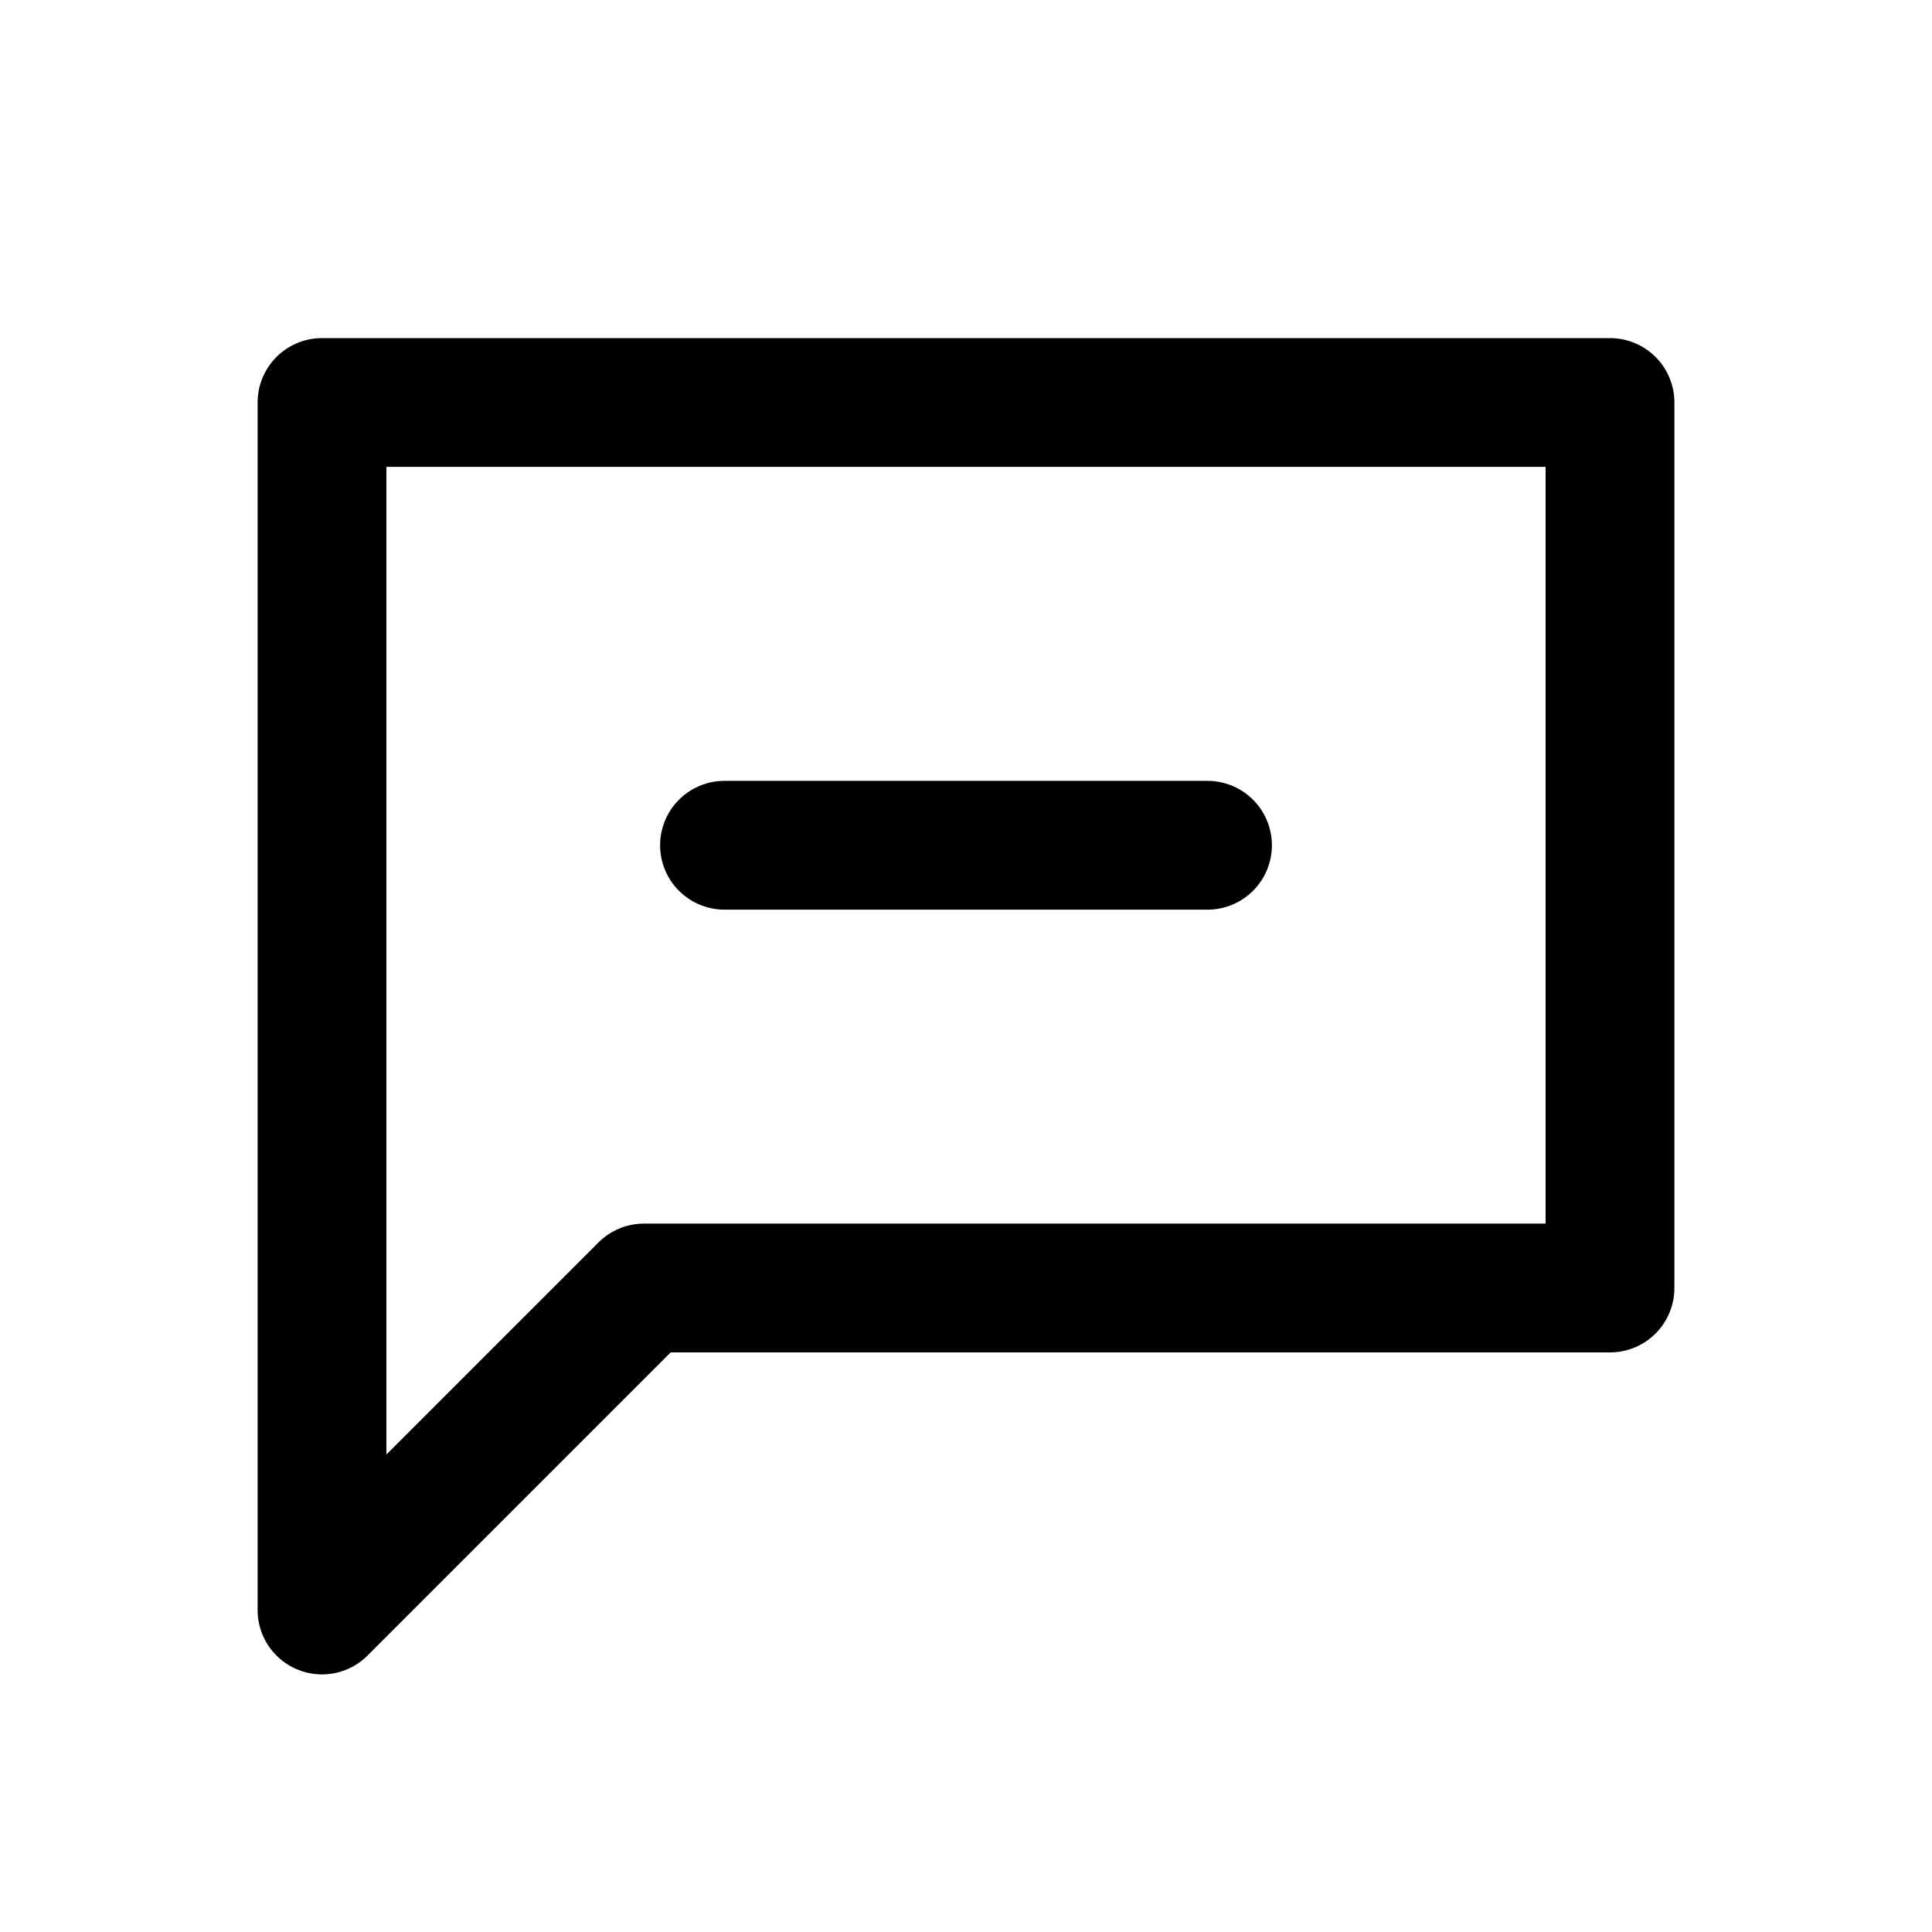
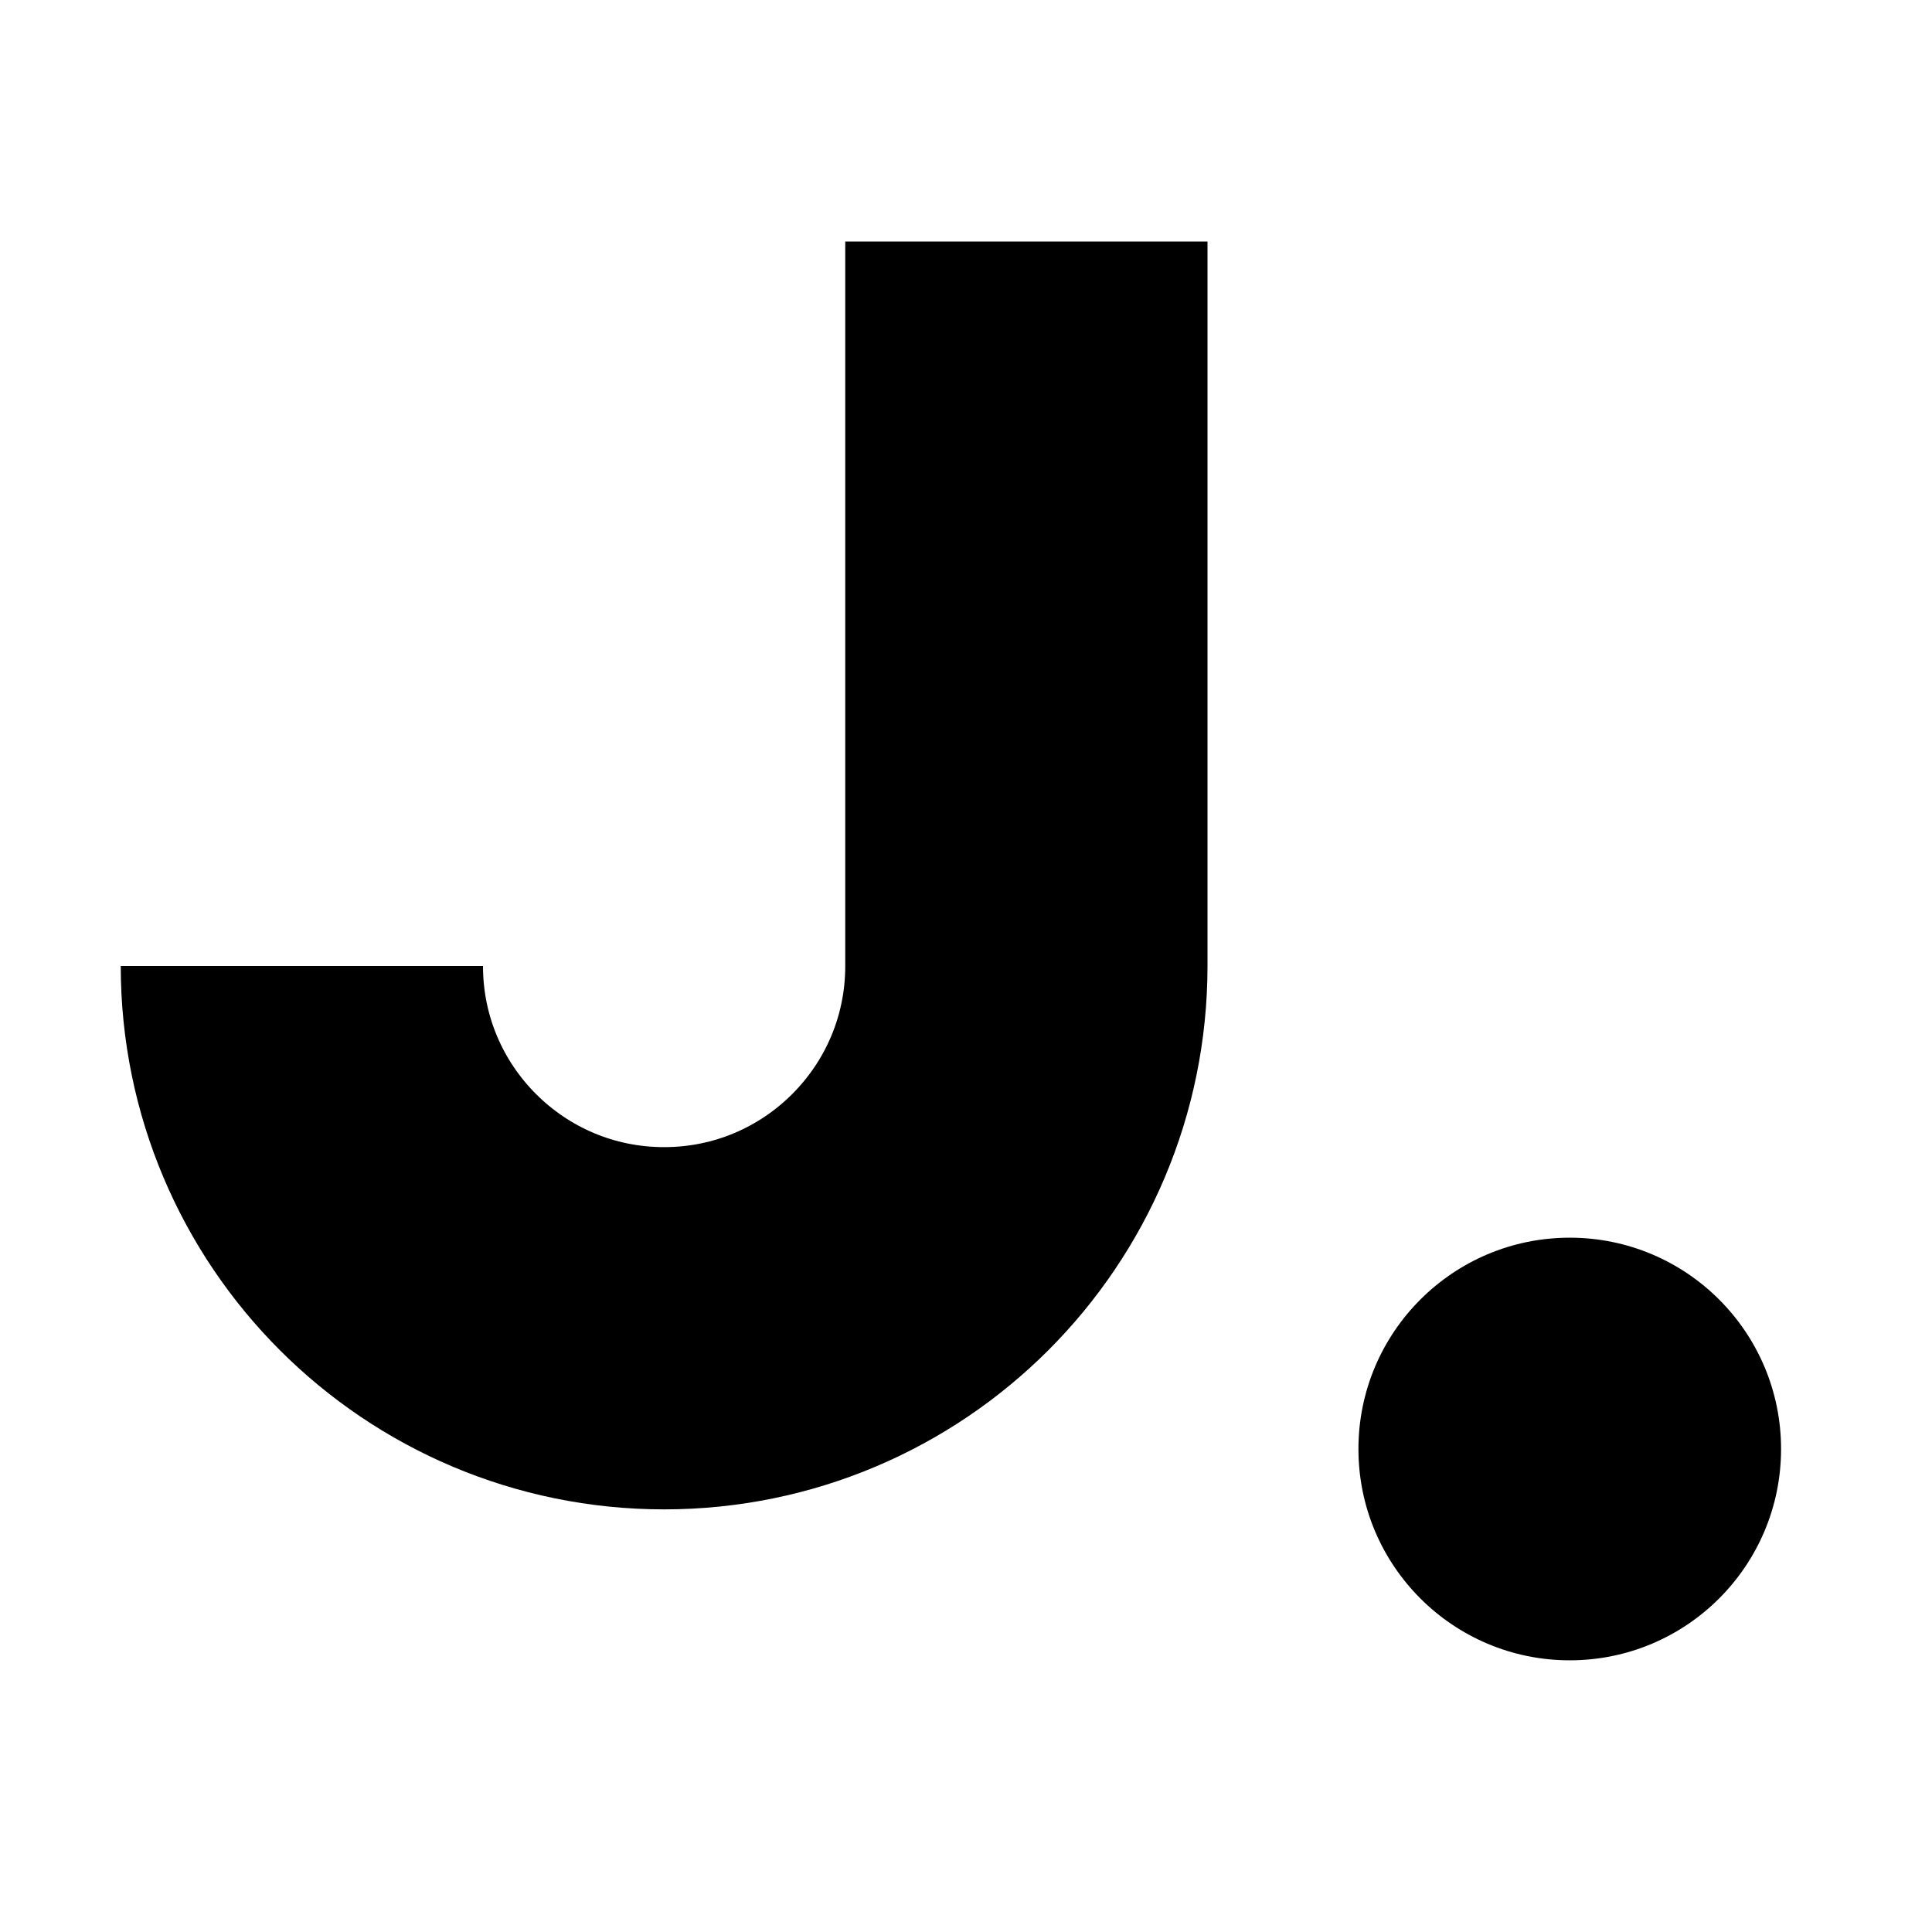
- <svg xmlns="http://www.w3.org/2000/svg" viewBox="0 0 24 24" width="24" height="24" fill="none" stroke="currentColor" stroke-width="1.6" stroke-linecap="round" stroke-linejoin="round">
-   <path d="M4 5h16v11H8l-4 4z" />
-   <path d="M9 10.5h6" />
+ <svg xmlns="http://www.w3.org/2000/svg" viewBox="0 0 16 16" width="16" height="16">
+   <path d="M8.5 2V8a3 3 0 0 1-6 0" fill="none" stroke="currentColor" stroke-width="3" />
+   <circle cx="13" cy="12" r="1.75" fill="currentColor" />
</svg>
